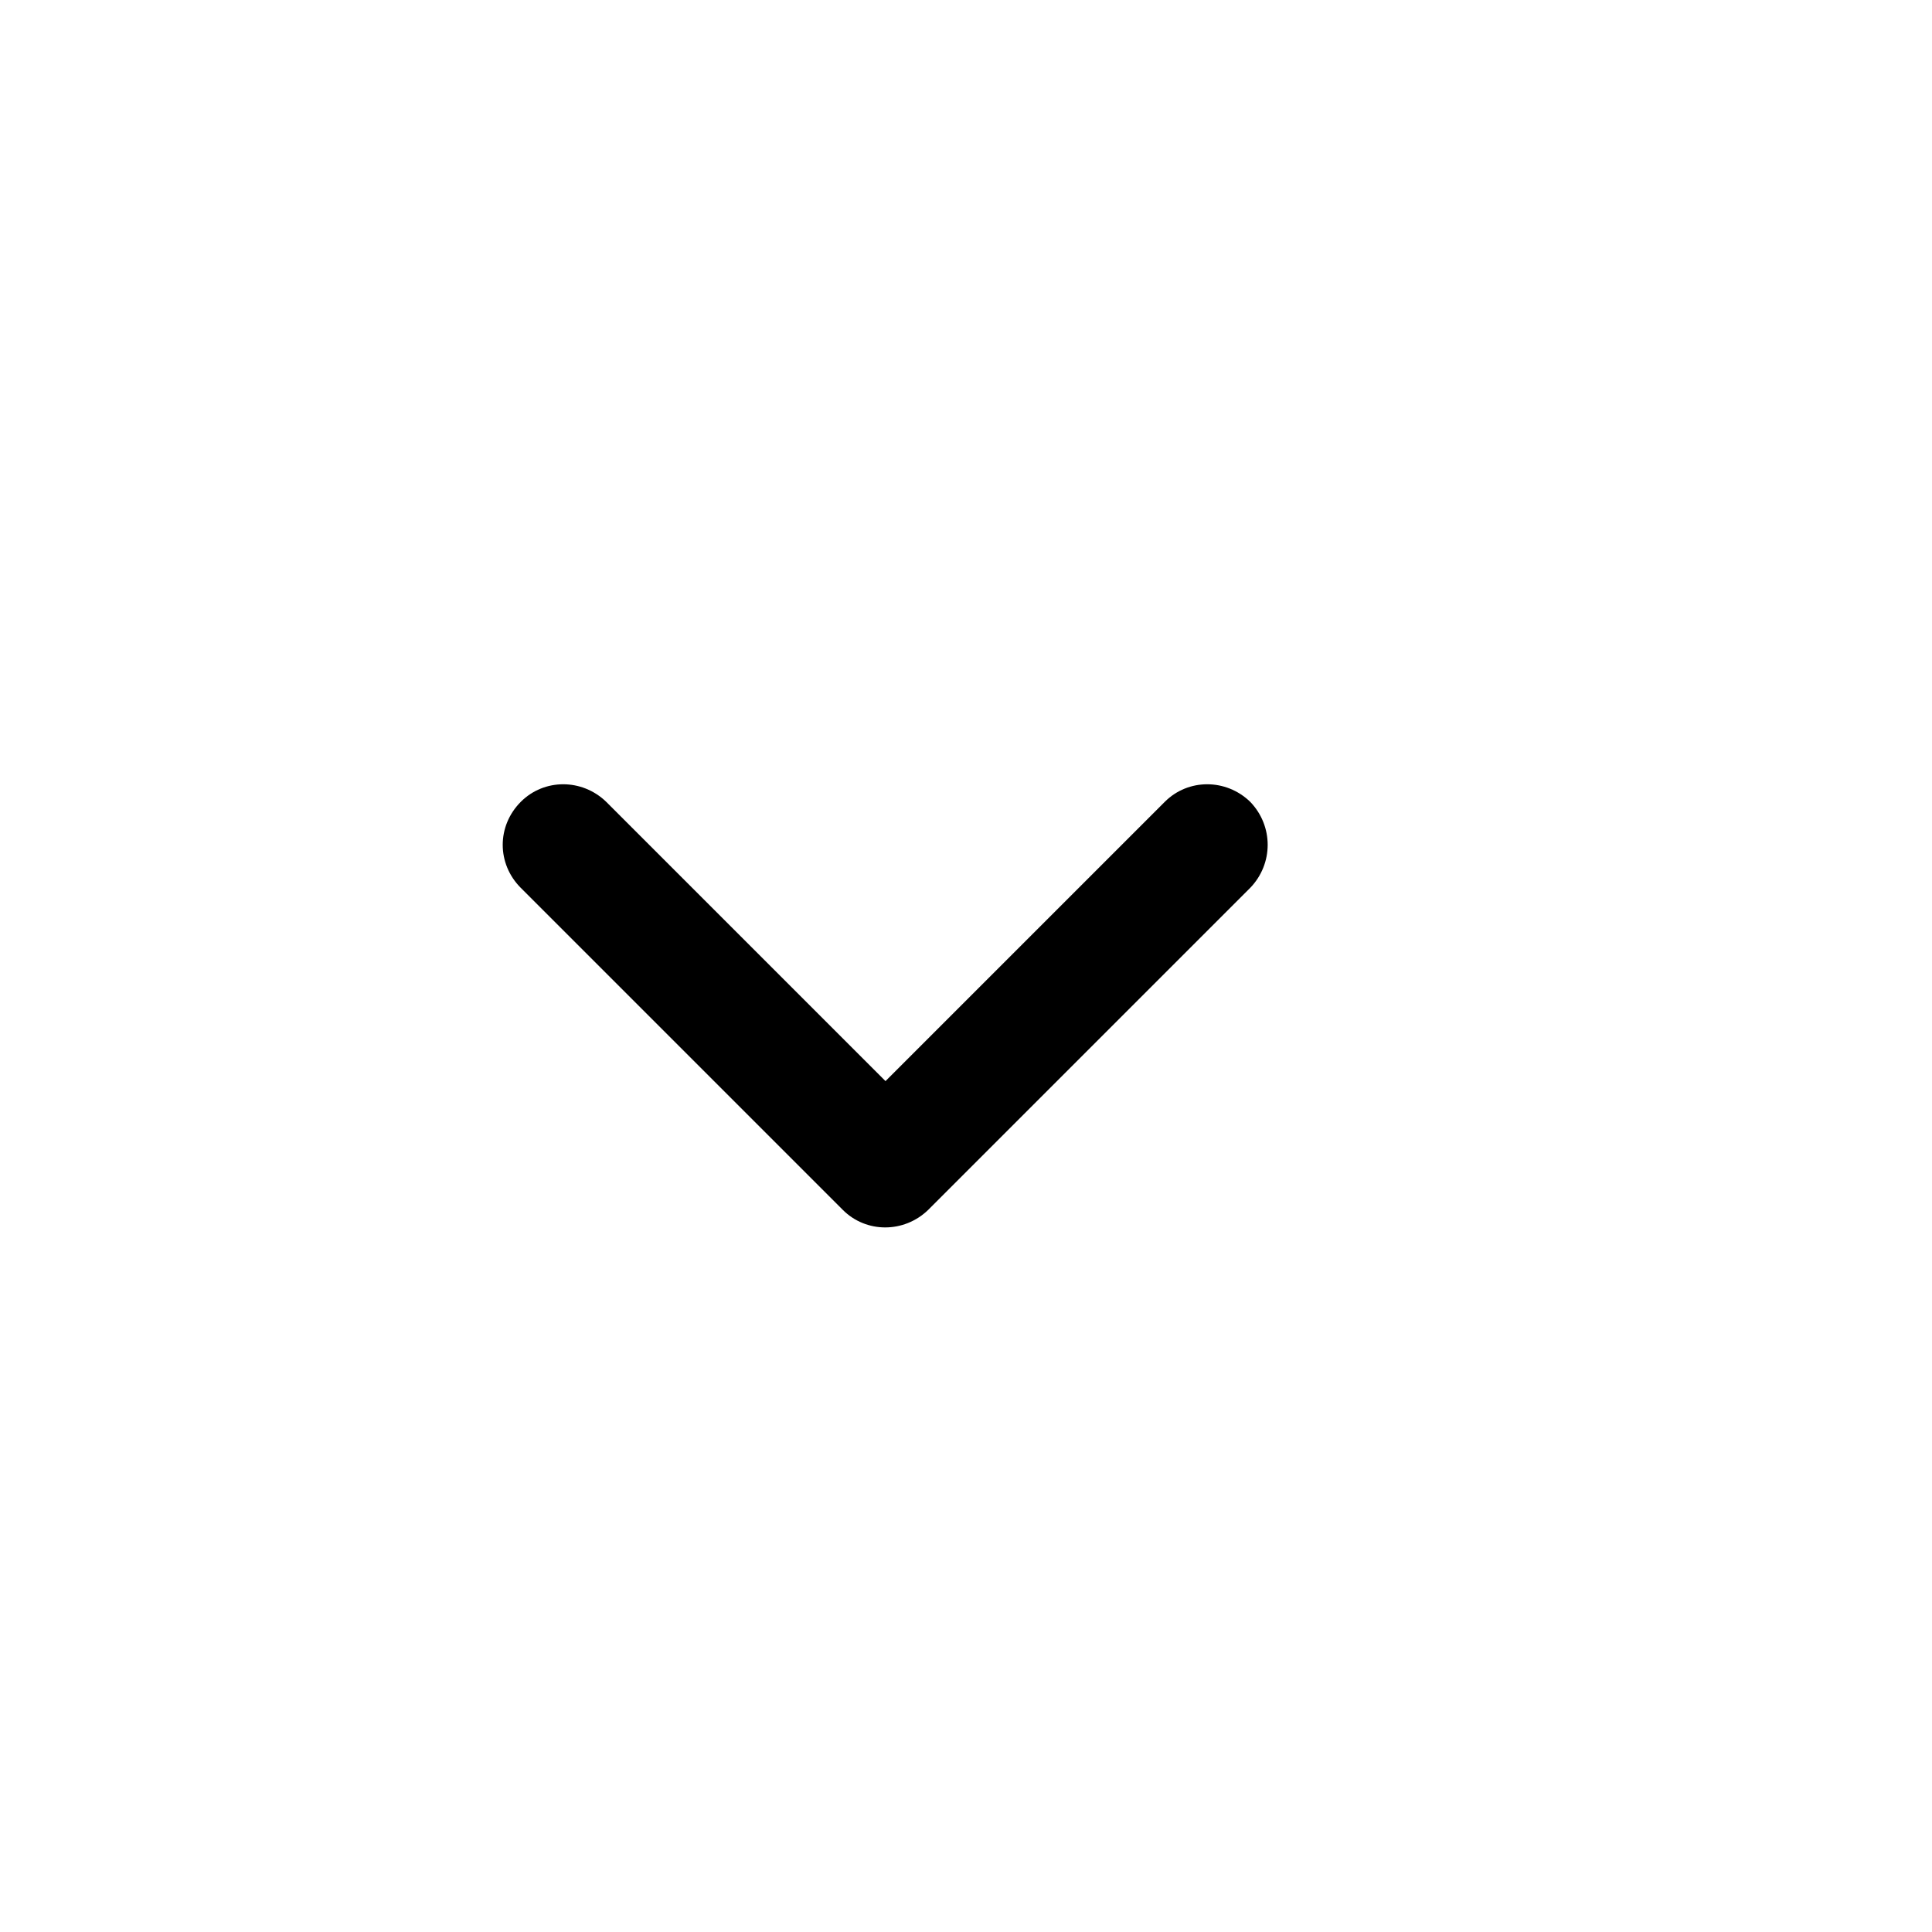
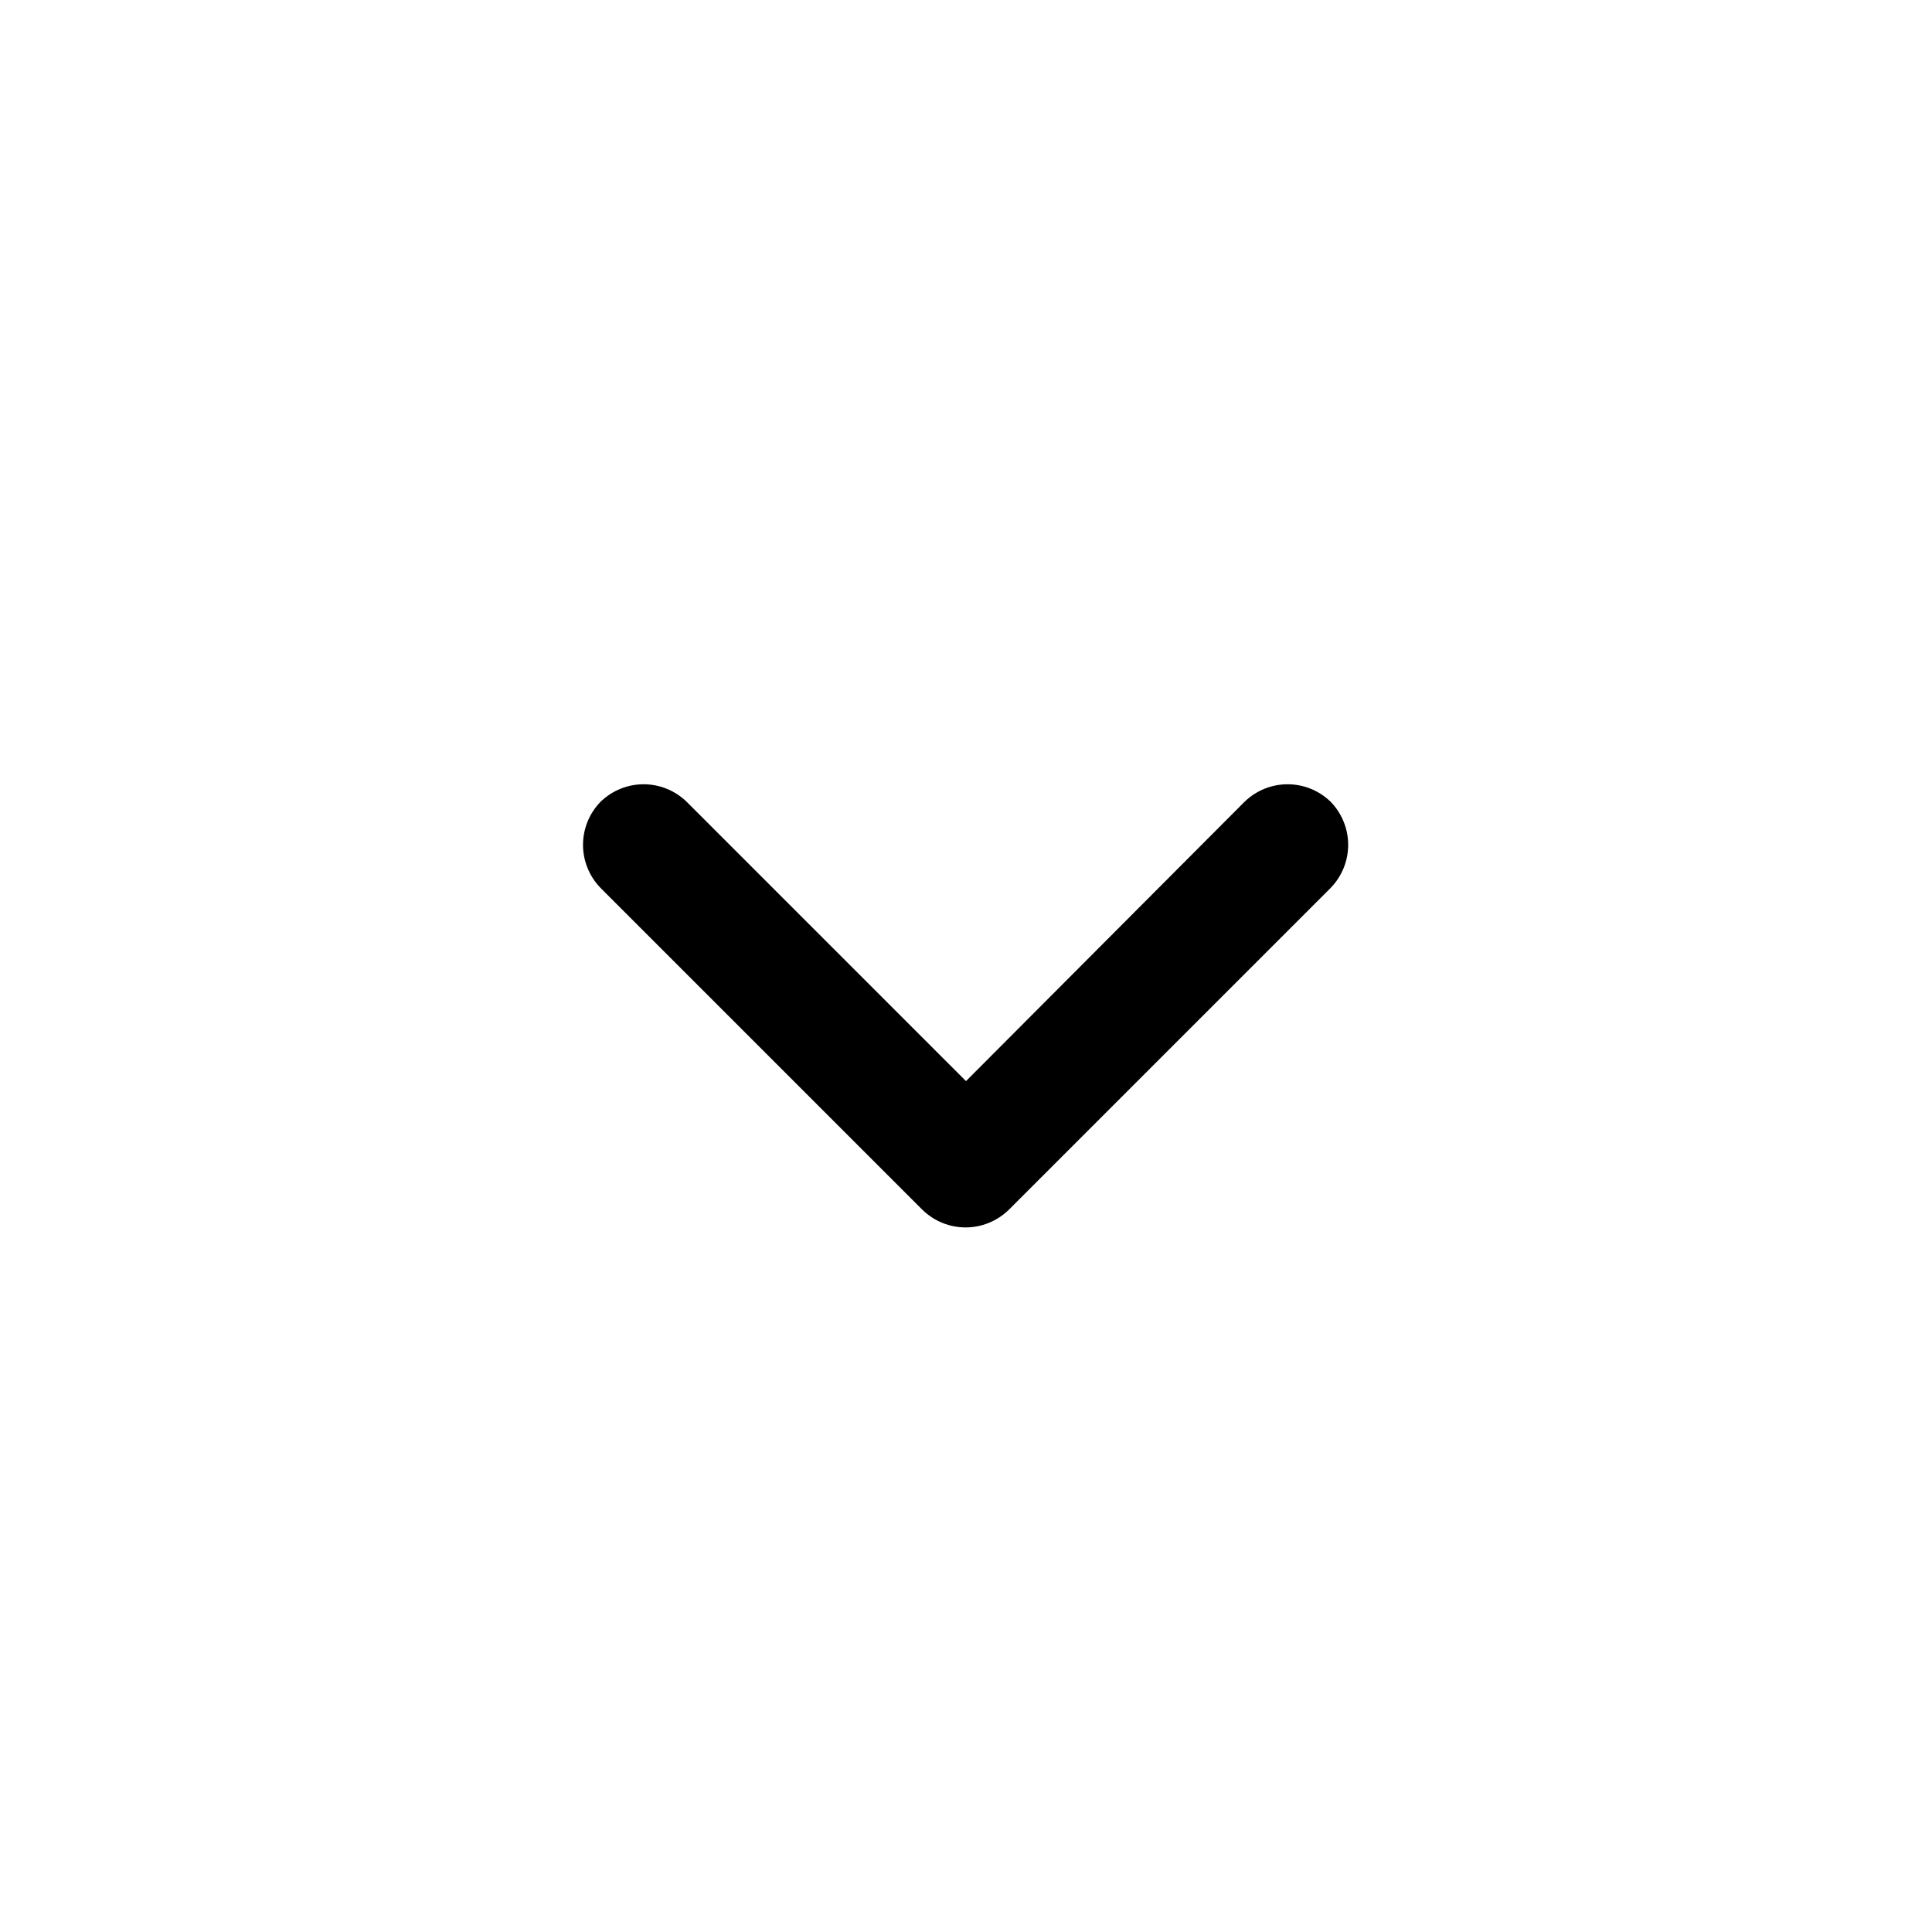
<svg xmlns="http://www.w3.org/2000/svg" width="24" height="24" viewBox="0 0 24 24" fill="none">
  <defs />
-   <path id="Icon" d="M15.53 9.96C15.82 10.26 15.82 10.73 15.53 11.03L11.53 15.03C11.23 15.32 10.76 15.32 10.47 15.03L6.47 11.03C6.17 10.73 6.17 10.26 6.47 9.96C6.76 9.67 7.23 9.67 7.53 9.96L11 13.43L14.47 9.96C14.76 9.67 15.23 9.67 15.53 9.96Z" fill="#000000" fill-opacity="1" fill-rule="evenodd" />
+   <path id="Icon" d="M16.53 9.96C16.82 10.26 16.82 10.73 16.53 11.03L12.53 15.03C12.23 15.32 11.76 15.32 11.46 15.03L7.46 11.03C7.17 10.73 7.17 10.26 7.46 9.96C7.76 9.67 8.23 9.67 8.53 9.96L12 13.43L15.46 9.96C15.76 9.67 16.23 9.67 16.53 9.96Z" fill="#000000" fill-opacity="1" fill-rule="evenodd" />
</svg>
